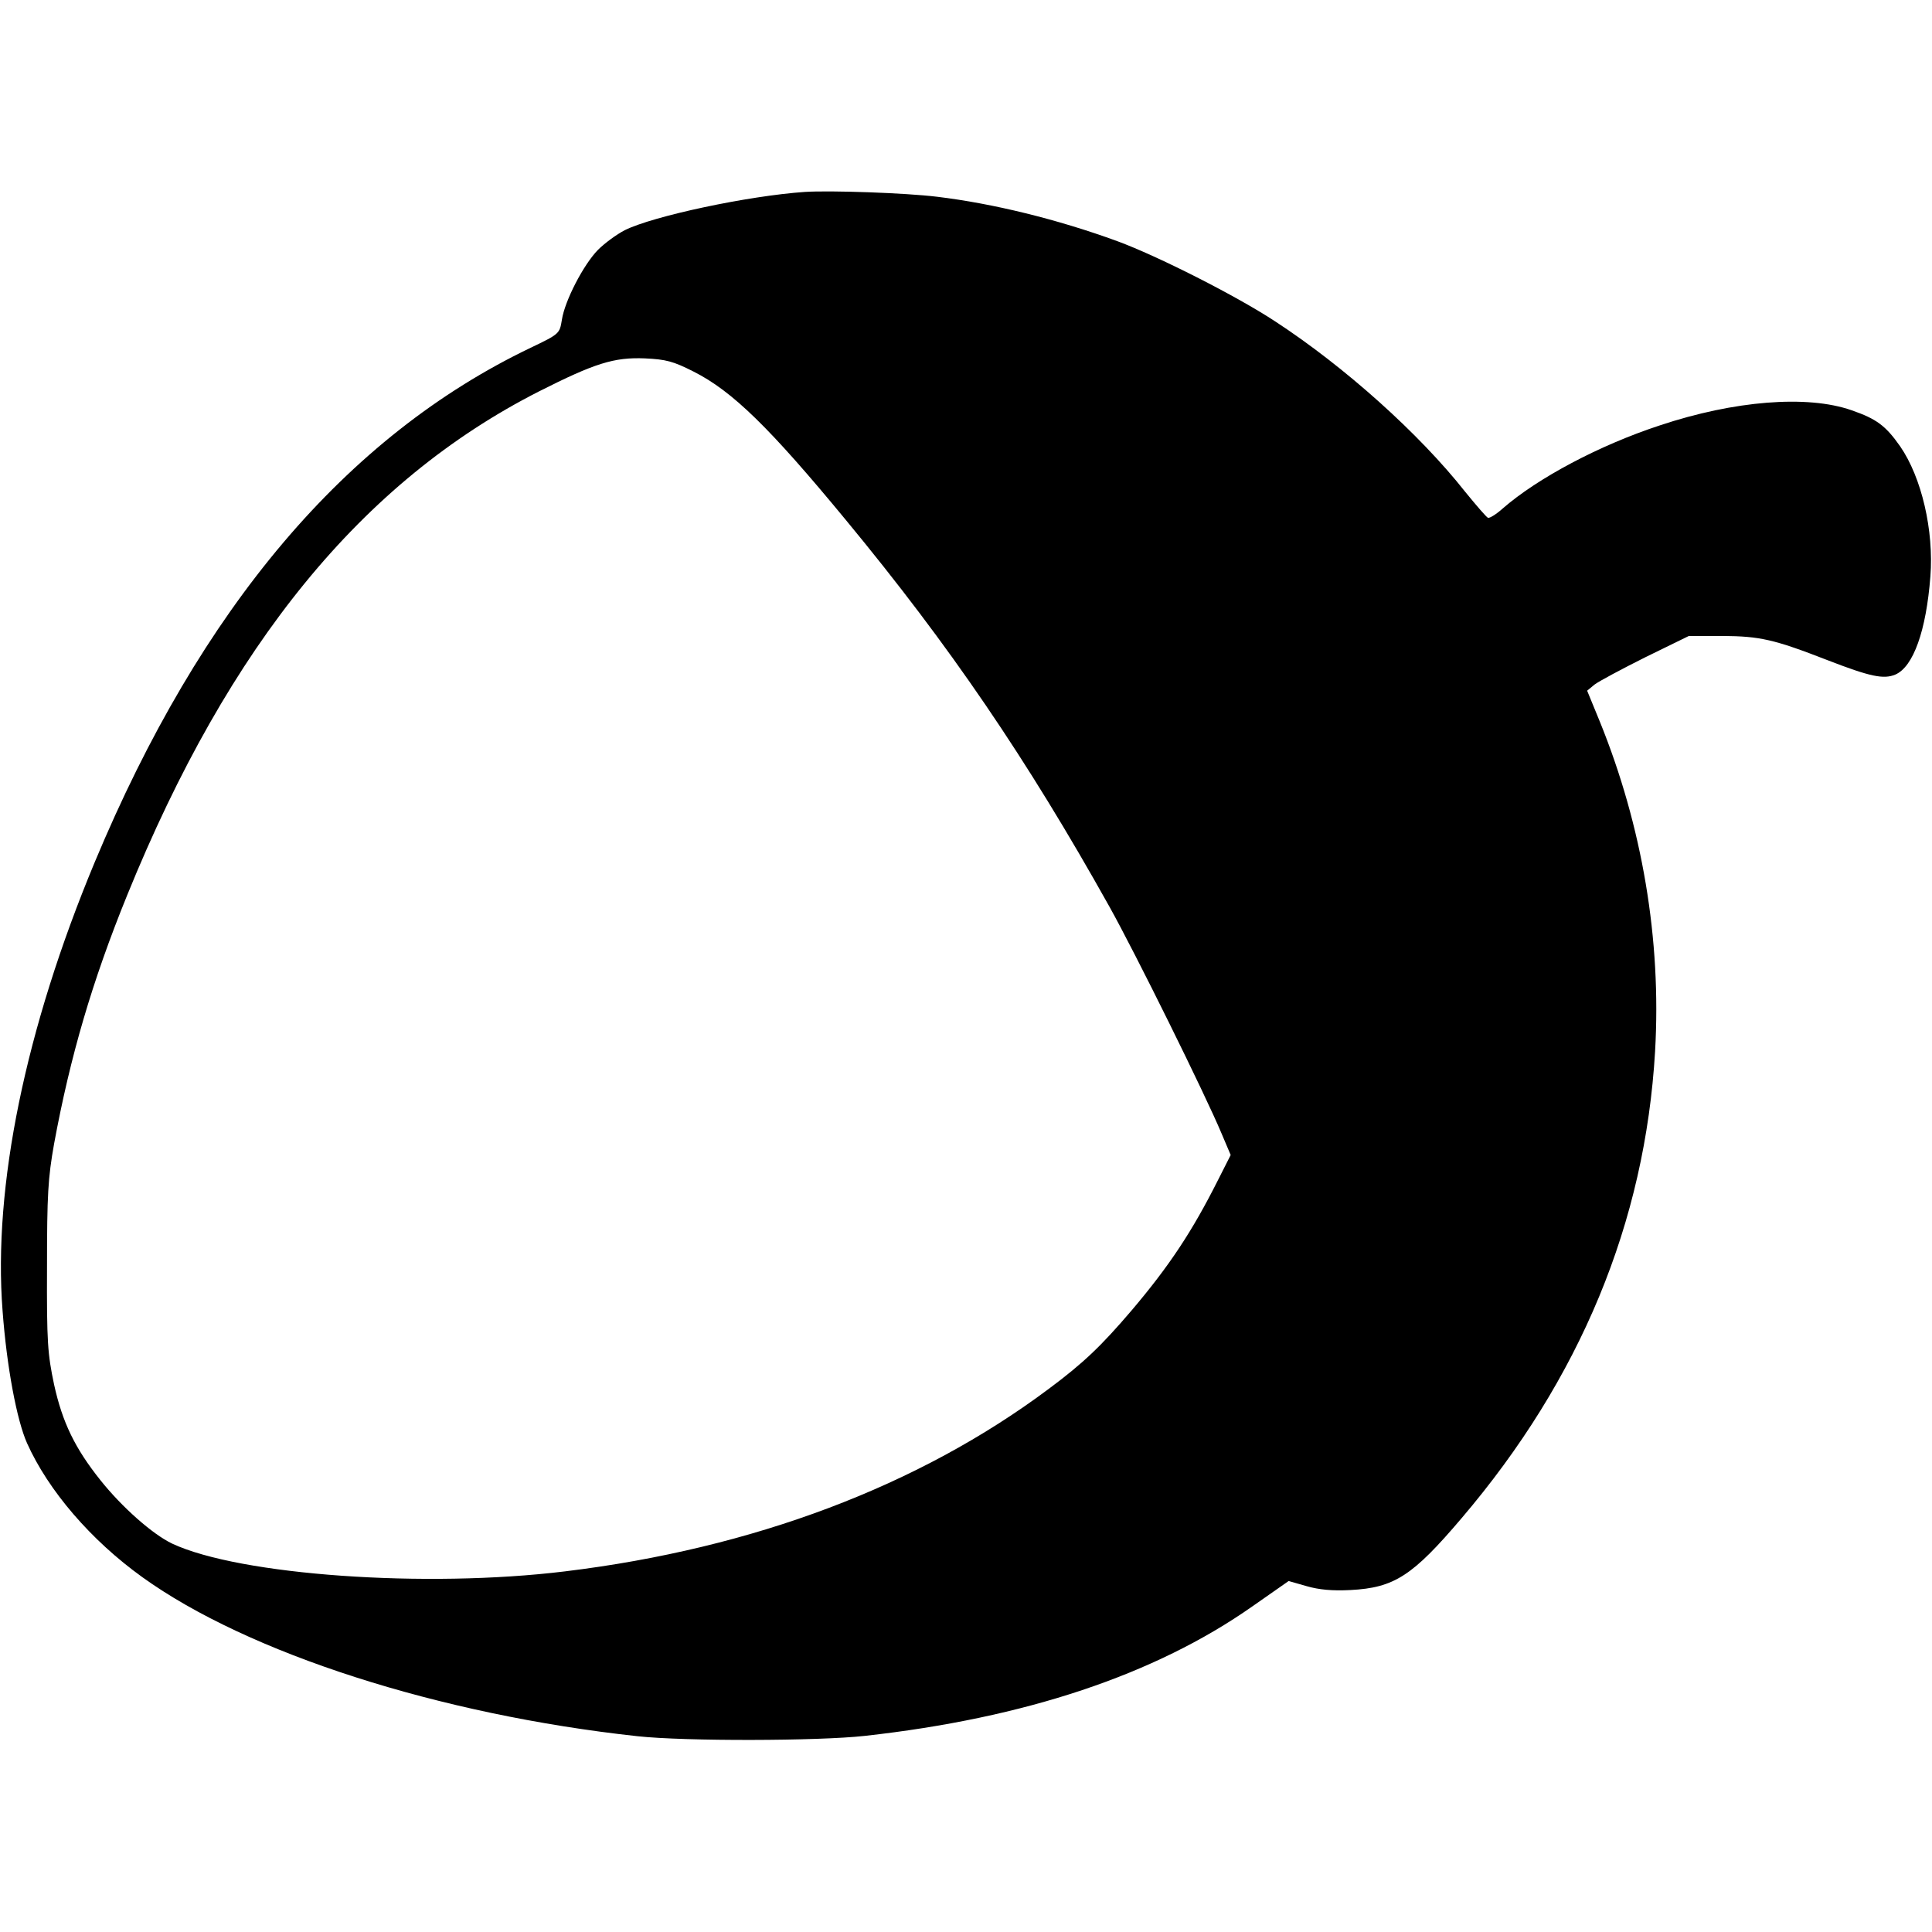
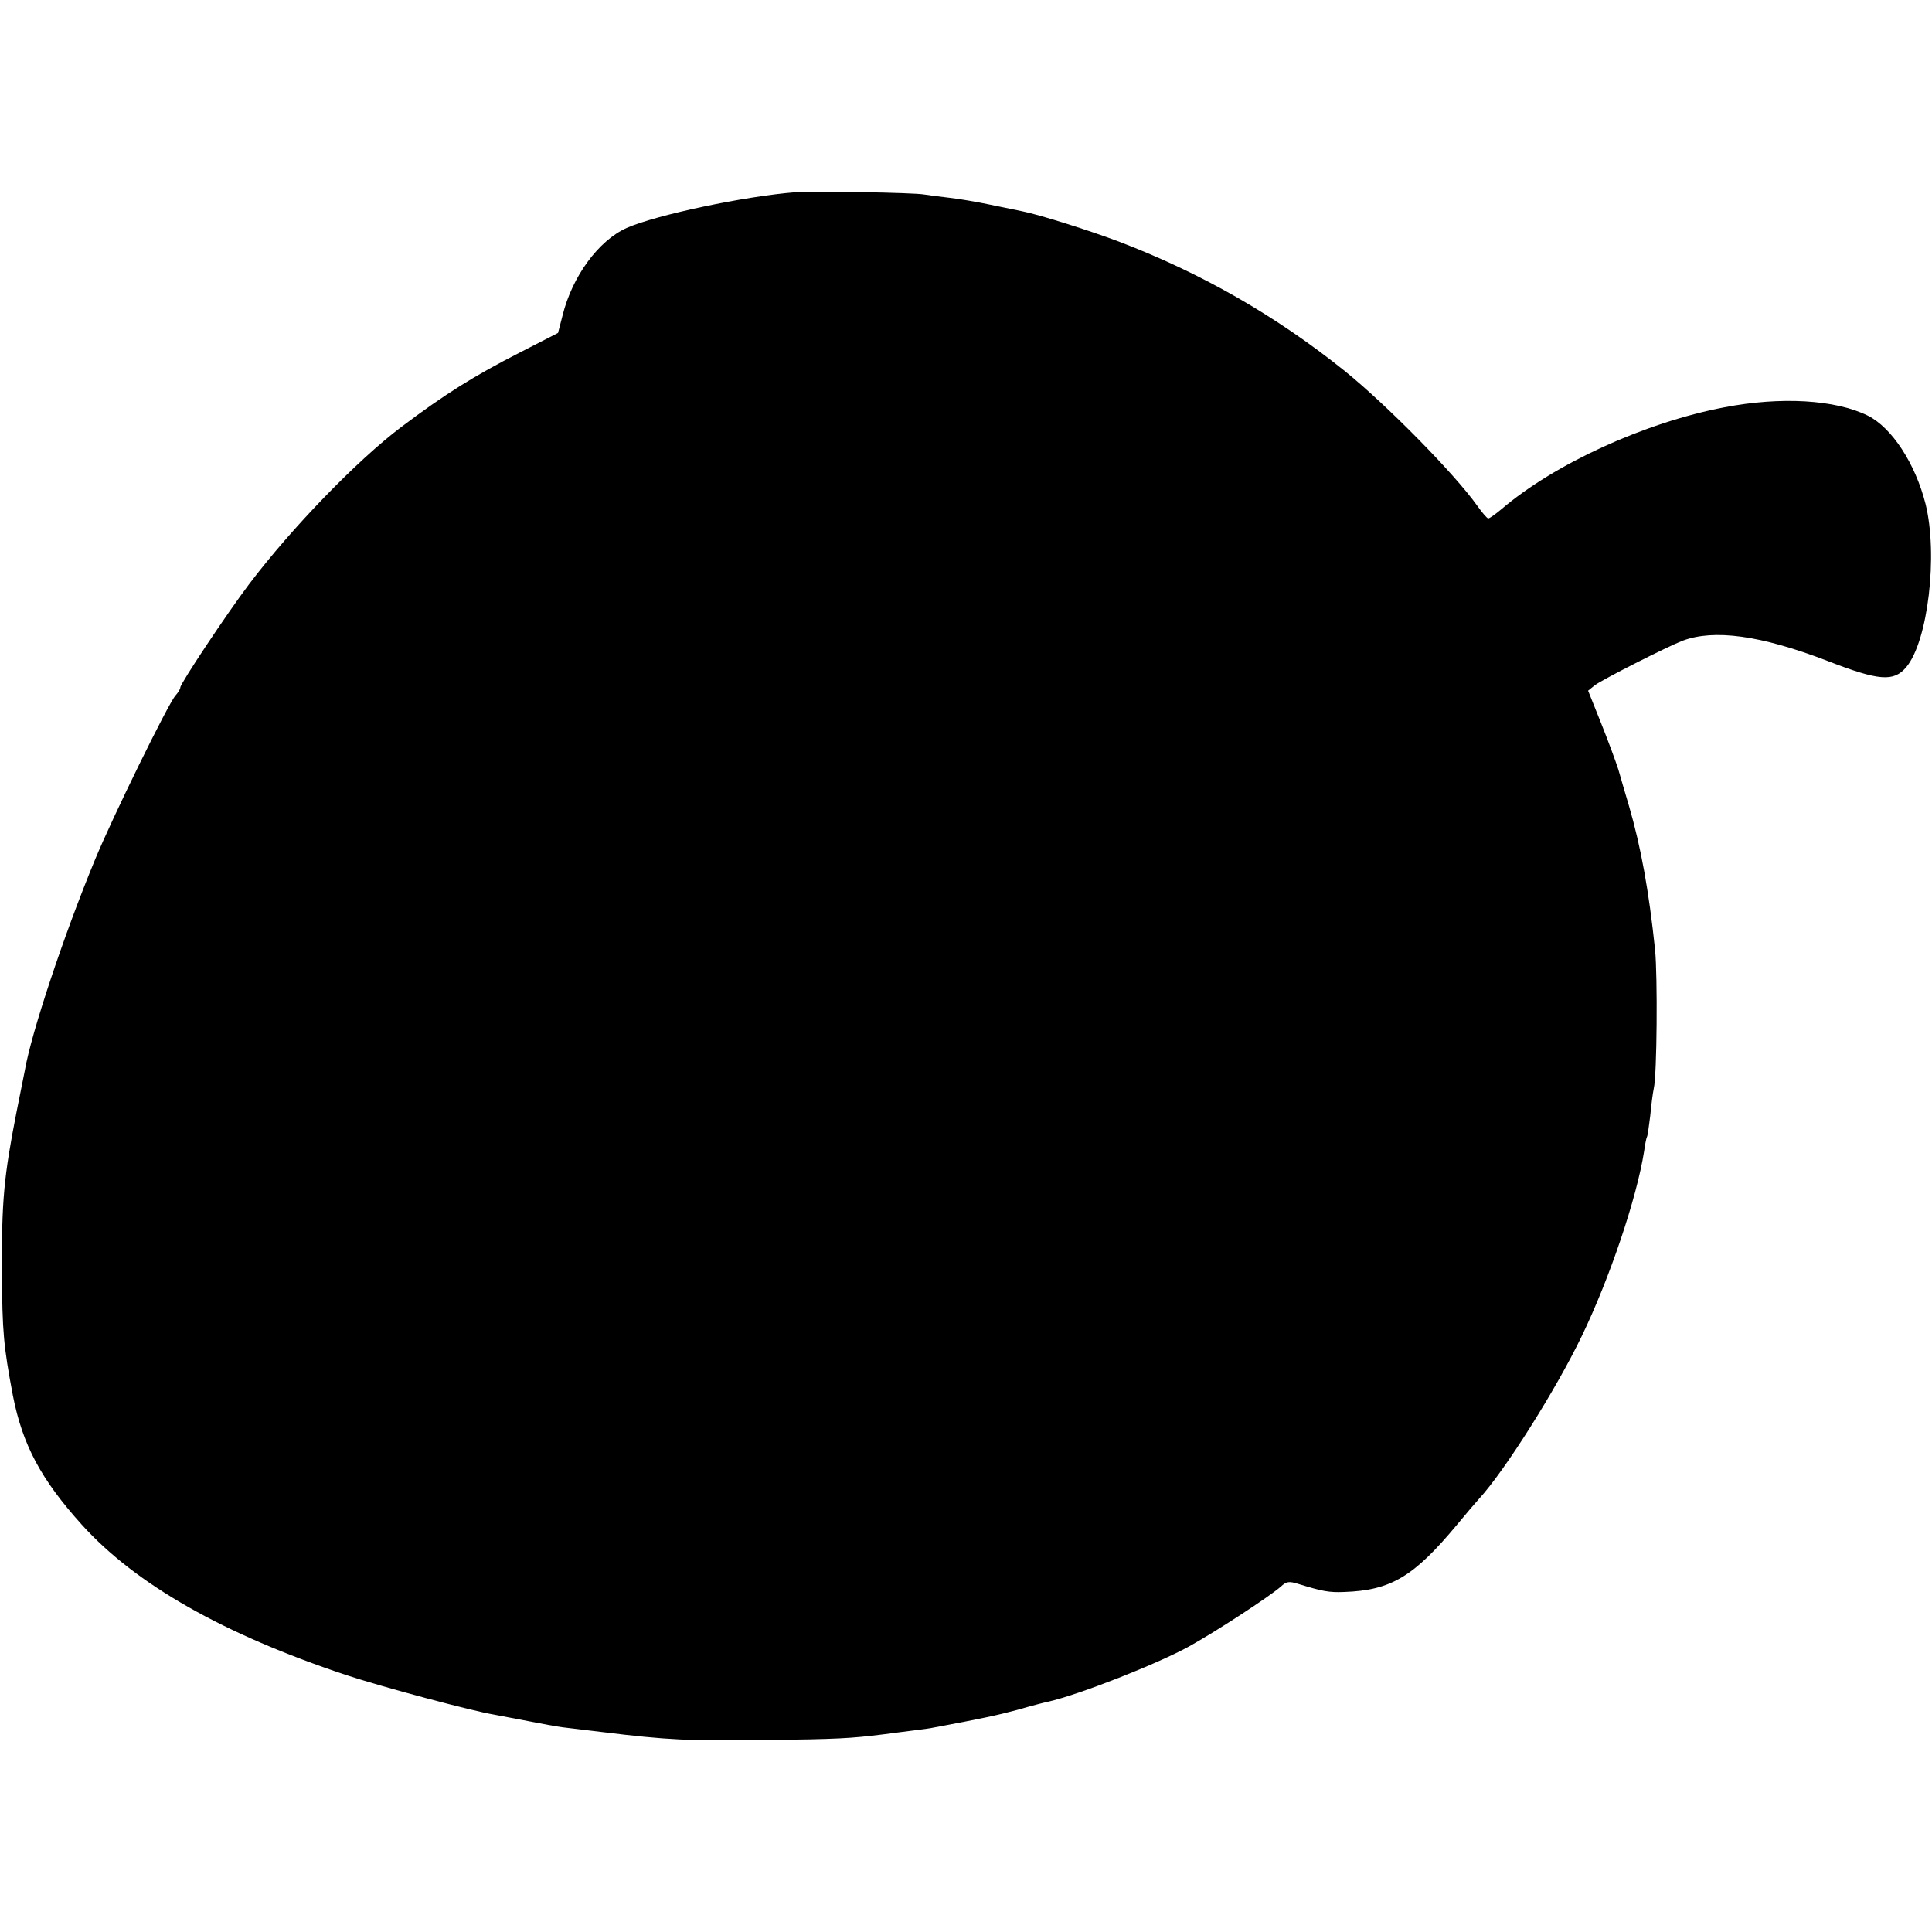
<svg xmlns="http://www.w3.org/2000/svg" version="1.0" width="600pt" height="600pt" viewBox="0 0 600 600" preserveAspectRatio="xMidYMid meet">
  <g transform="translate(0,600) scale(0.1,-0.1)" fill="#000000" stroke="none">
-     <path d="M2500 5404 c-176 -12 -472 -75 -560 -119 -25 -13 -62 -40 -83 -61 -45 -46 -103 -158 -112 -217 -7 -43 -7 -44 -97 -87 -574 -275 -1024 -807 -1354 -1598 -215 -516 -316 -1007 -286 -1393 13 -174 44 -339 76 -411 66 -147 198 -301 358 -416 328 -236 922 -427 1538 -494 147 -16 562 -15 705 1 498 55 902 190 1204 402 l113 79 56 -16 c38 -11 80 -15 136 -12 136 7 193 44 345 223 369 433 570 919 601 1450 20 347 -40 700 -172 1025 l-39 95 23 19 c13 10 84 48 158 85 l135 66 105 0 c115 -1 158 -10 325 -75 134 -52 175 -60 211 -45 56 24 96 136 109 305 11 142 -27 307 -94 404 -45 64 -73 85 -151 112 -137 48 -364 30 -595 -47 -189 -62 -380 -164 -488 -258 -20 -18 -41 -31 -46 -29 -4 1 -36 38 -71 81 -142 180 -374 388 -590 529 -120 79 -365 203 -490 249 -186 68 -386 117 -560 138 -99 12 -330 20 -410 15z m-346 -558 c121 -61 237 -175 473 -461 323 -391 562 -742 818 -1200 80 -143 299 -586 349 -706 l28 -66 -40 -79 c-79 -157 -150 -265 -268 -404 -94 -110 -149 -163 -258 -244 -403 -301 -917 -495 -1501 -566 -433 -53 -1010 -12 -1220 86 -61 29 -156 113 -223 197 -79 99 -118 179 -144 297 -20 95 -23 131 -22 365 0 225 3 276 22 383 50 271 118 504 227 772 317 780 730 1285 1278 1564 174 88 234 107 330 103 65 -3 88 -9 151 -41z" />
+     <path d="M2470 5403 c-155 -12 -431 -70 -524 -111 -87 -39 -169 -150 -199 -272 l-14 -54 -119 -61 c-141 -72 -231 -128 -369 -232 -136 -103 -339 -312 -472 -488 -68 -90 -213 -308 -213 -320 0 -5 -7 -16 -15 -25 -22 -24 -197 -381 -250 -510 -96 -232 -198 -538 -218 -655 -3 -16 -15 -75 -26 -130 -39 -199 -46 -275 -45 -495 1 -187 5 -230 34 -384 30 -153 87 -260 214 -401 168 -186 440 -340 821 -467 112 -37 392 -112 460 -123 17 -3 64 -12 105 -20 41 -8 89 -17 105 -19 17 -2 73 -9 125 -15 202 -25 273 -28 505 -25 229 3 266 5 370 18 25 3 66 9 93 12 26 3 54 7 62 9 145 27 197 38 260 55 41 12 84 23 94 25 98 22 341 118 439 172 88 49 248 154 284 185 18 17 26 18 55 9 75 -23 95 -27 143 -25 145 5 216 48 350 209 27 33 58 69 68 80 80 87 239 339 319 505 87 180 171 429 194 575 3 22 7 42 9 45 2 3 6 33 10 65 3 33 8 71 11 85 10 41 12 349 4 430 -19 182 -44 320 -81 447 -11 37 -26 88 -33 113 -8 25 -32 90 -54 145 l-40 100 21 17 c24 18 223 119 272 138 98 37 243 17 449 -62 162 -63 207 -66 246 -20 68 81 99 350 60 507 -32 126 -105 237 -179 274 -101 50 -270 60 -446 26 -246 -47 -527 -175 -693 -317 -18 -15 -36 -28 -40 -28 -4 0 -19 18 -34 39 -71 100 -283 315 -412 419 -213 171 -445 304 -702 402 -90 34 -248 84 -300 94 -10 2 -54 11 -97 20 -43 9 -101 19 -130 22 -28 3 -63 8 -77 10 -33 6 -343 11 -400 7z" />
  </g>
</svg>
